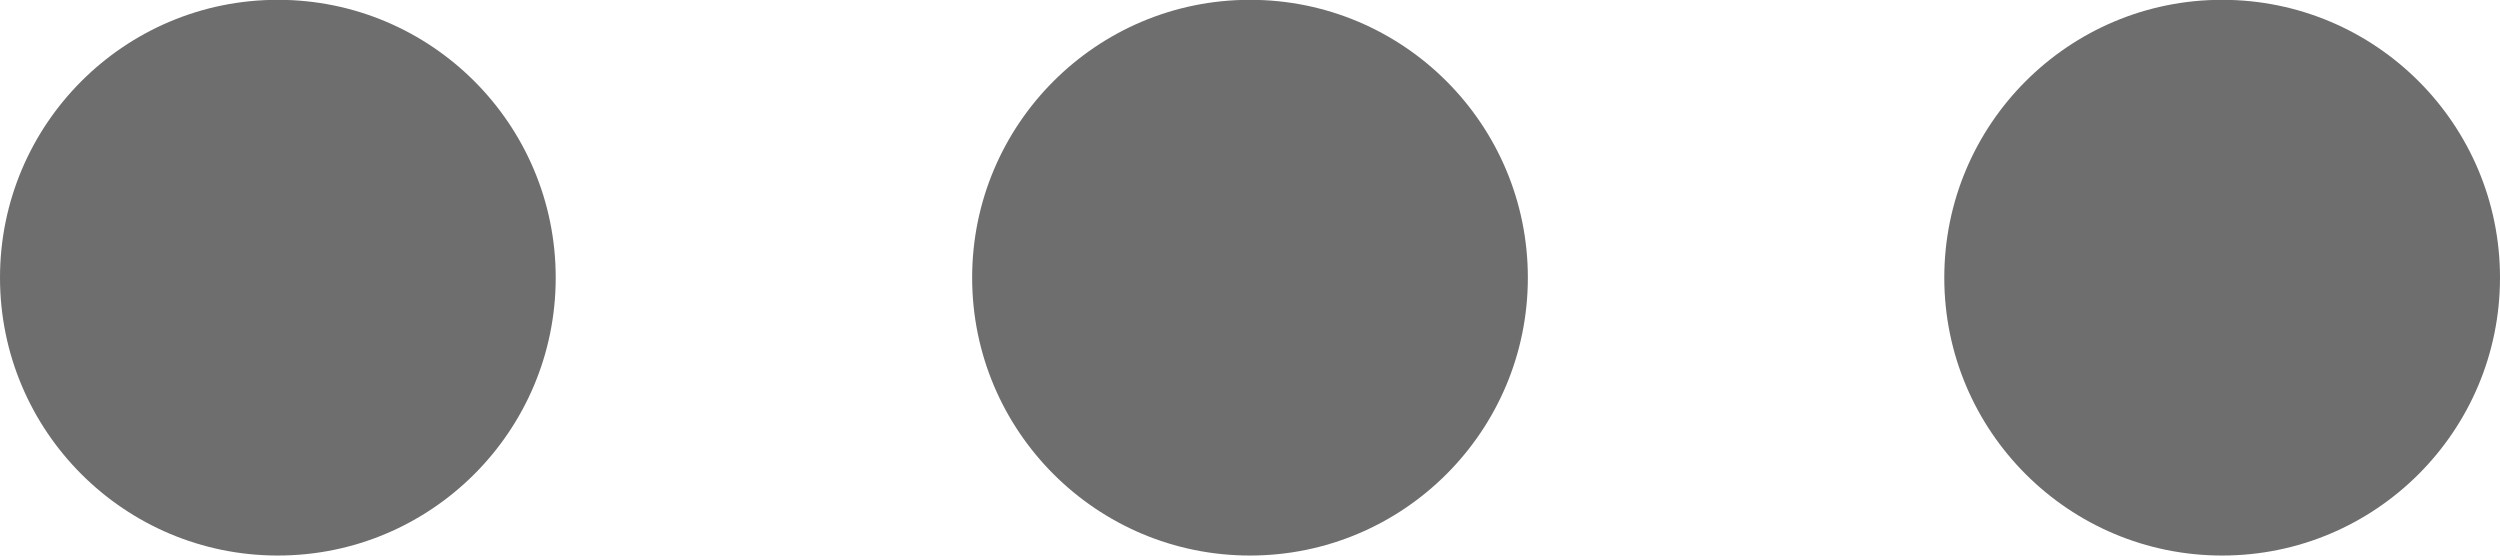
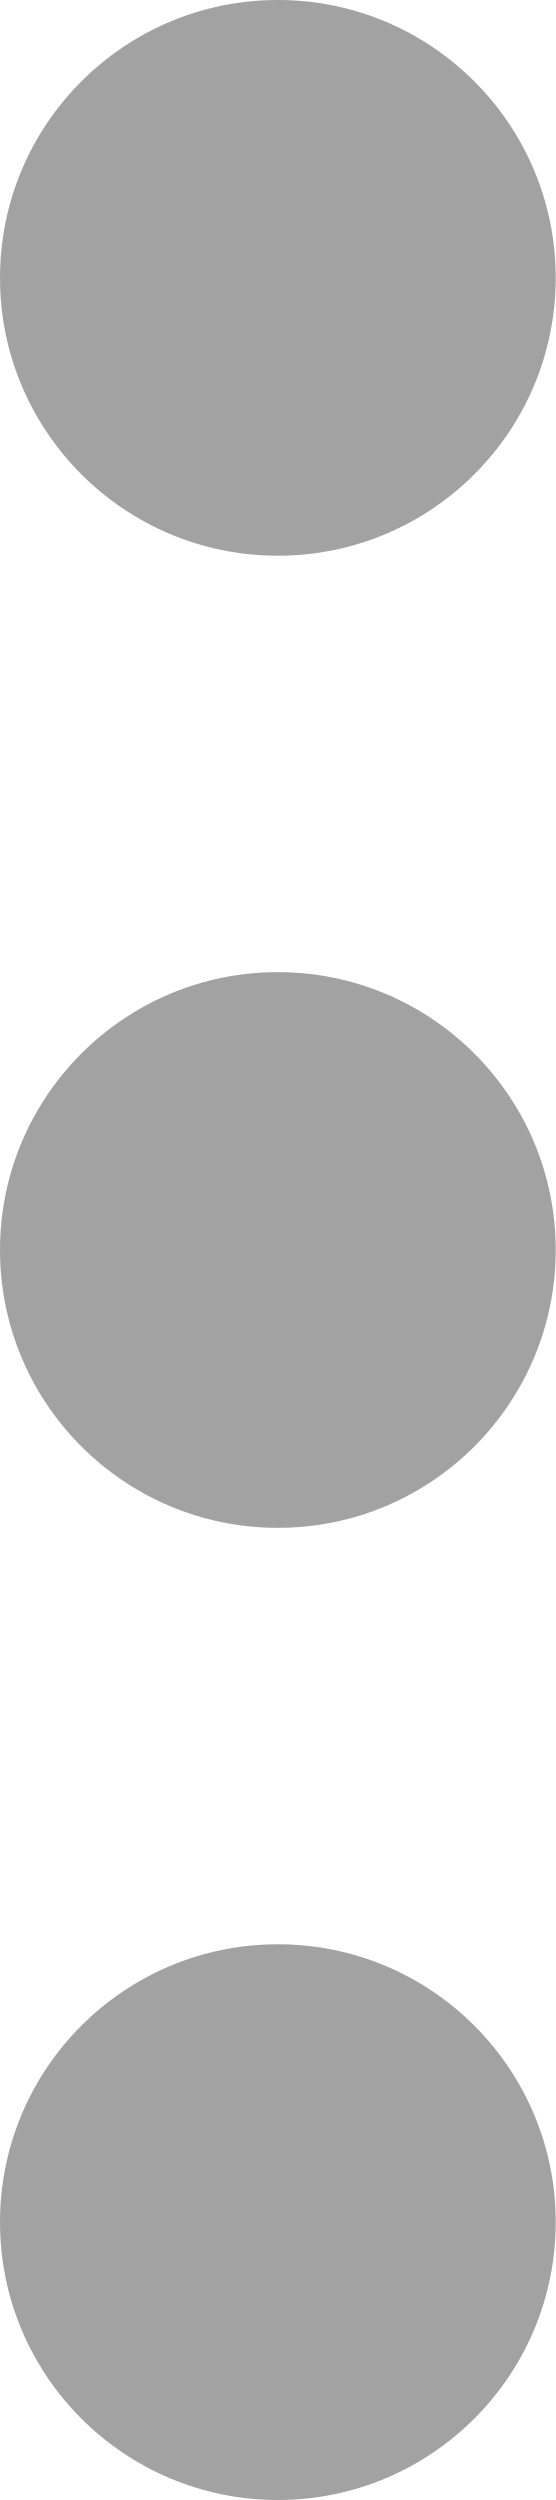
- <svg xmlns="http://www.w3.org/2000/svg" width="14" height="3.111" viewBox="0 0 14 3.111">
-   <path id="ellipsis-h" d="M10,10a1.556,1.556,0,1,0,1.556,1.556A1.556,1.556,0,0,0,10,10ZM4.556,10a1.556,1.556,0,1,0,1.556,1.556A1.556,1.556,0,0,0,4.556,10Zm10.889,0A1.556,1.556,0,1,0,17,11.556,1.556,1.556,0,0,0,15.444,10Z" transform="translate(17 13.111) rotate(180)" fill="#6e6e6e" />
+ <svg xmlns="http://www.w3.org/2000/svg" width="3.111" height="14" viewBox="0 0 3.111 14">
+   <path id="ellipsis-h" d="M10,10a1.556,1.556,0,1,0,1.556,1.556A1.556,1.556,0,0,0,10,10ZM4.556,10a1.556,1.556,0,1,0,1.556,1.556A1.556,1.556,0,0,0,4.556,10Zm10.889,0A1.556,1.556,0,1,0,17,11.556,1.556,1.556,0,0,0,15.444,10Z" transform="translate(-10 17) rotate(-90)" fill="#a2a2a2" />
</svg>
